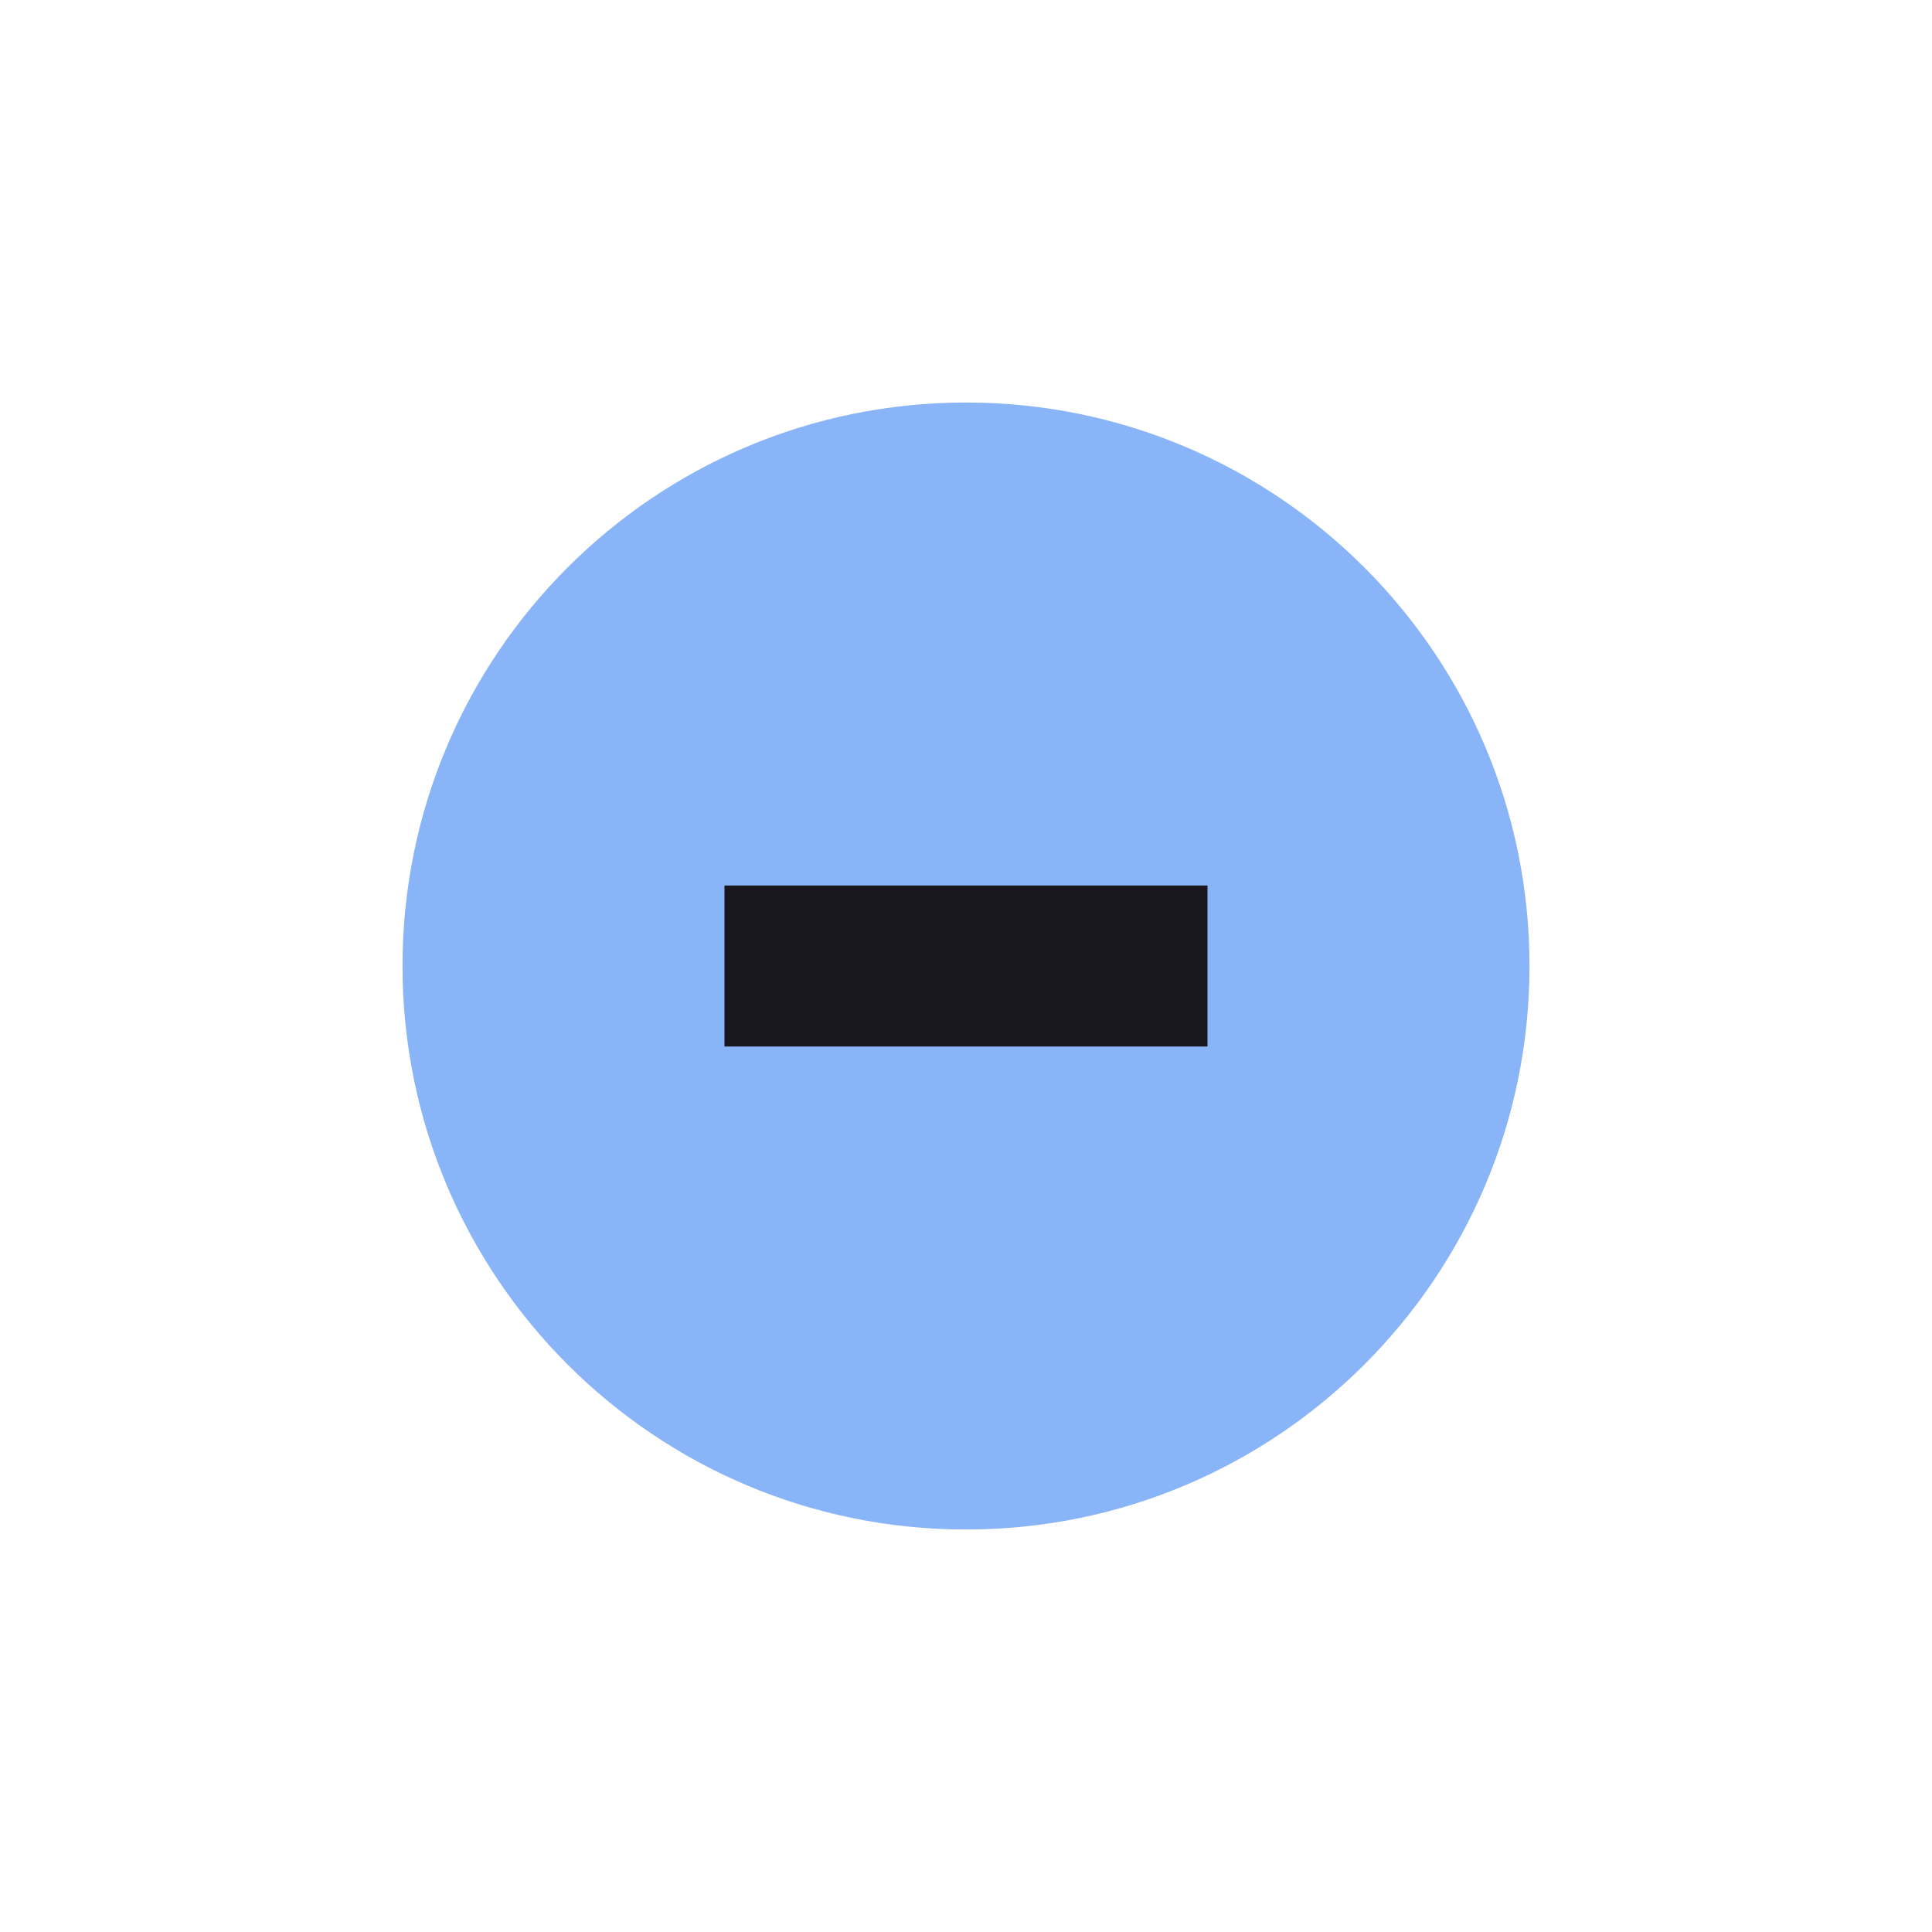
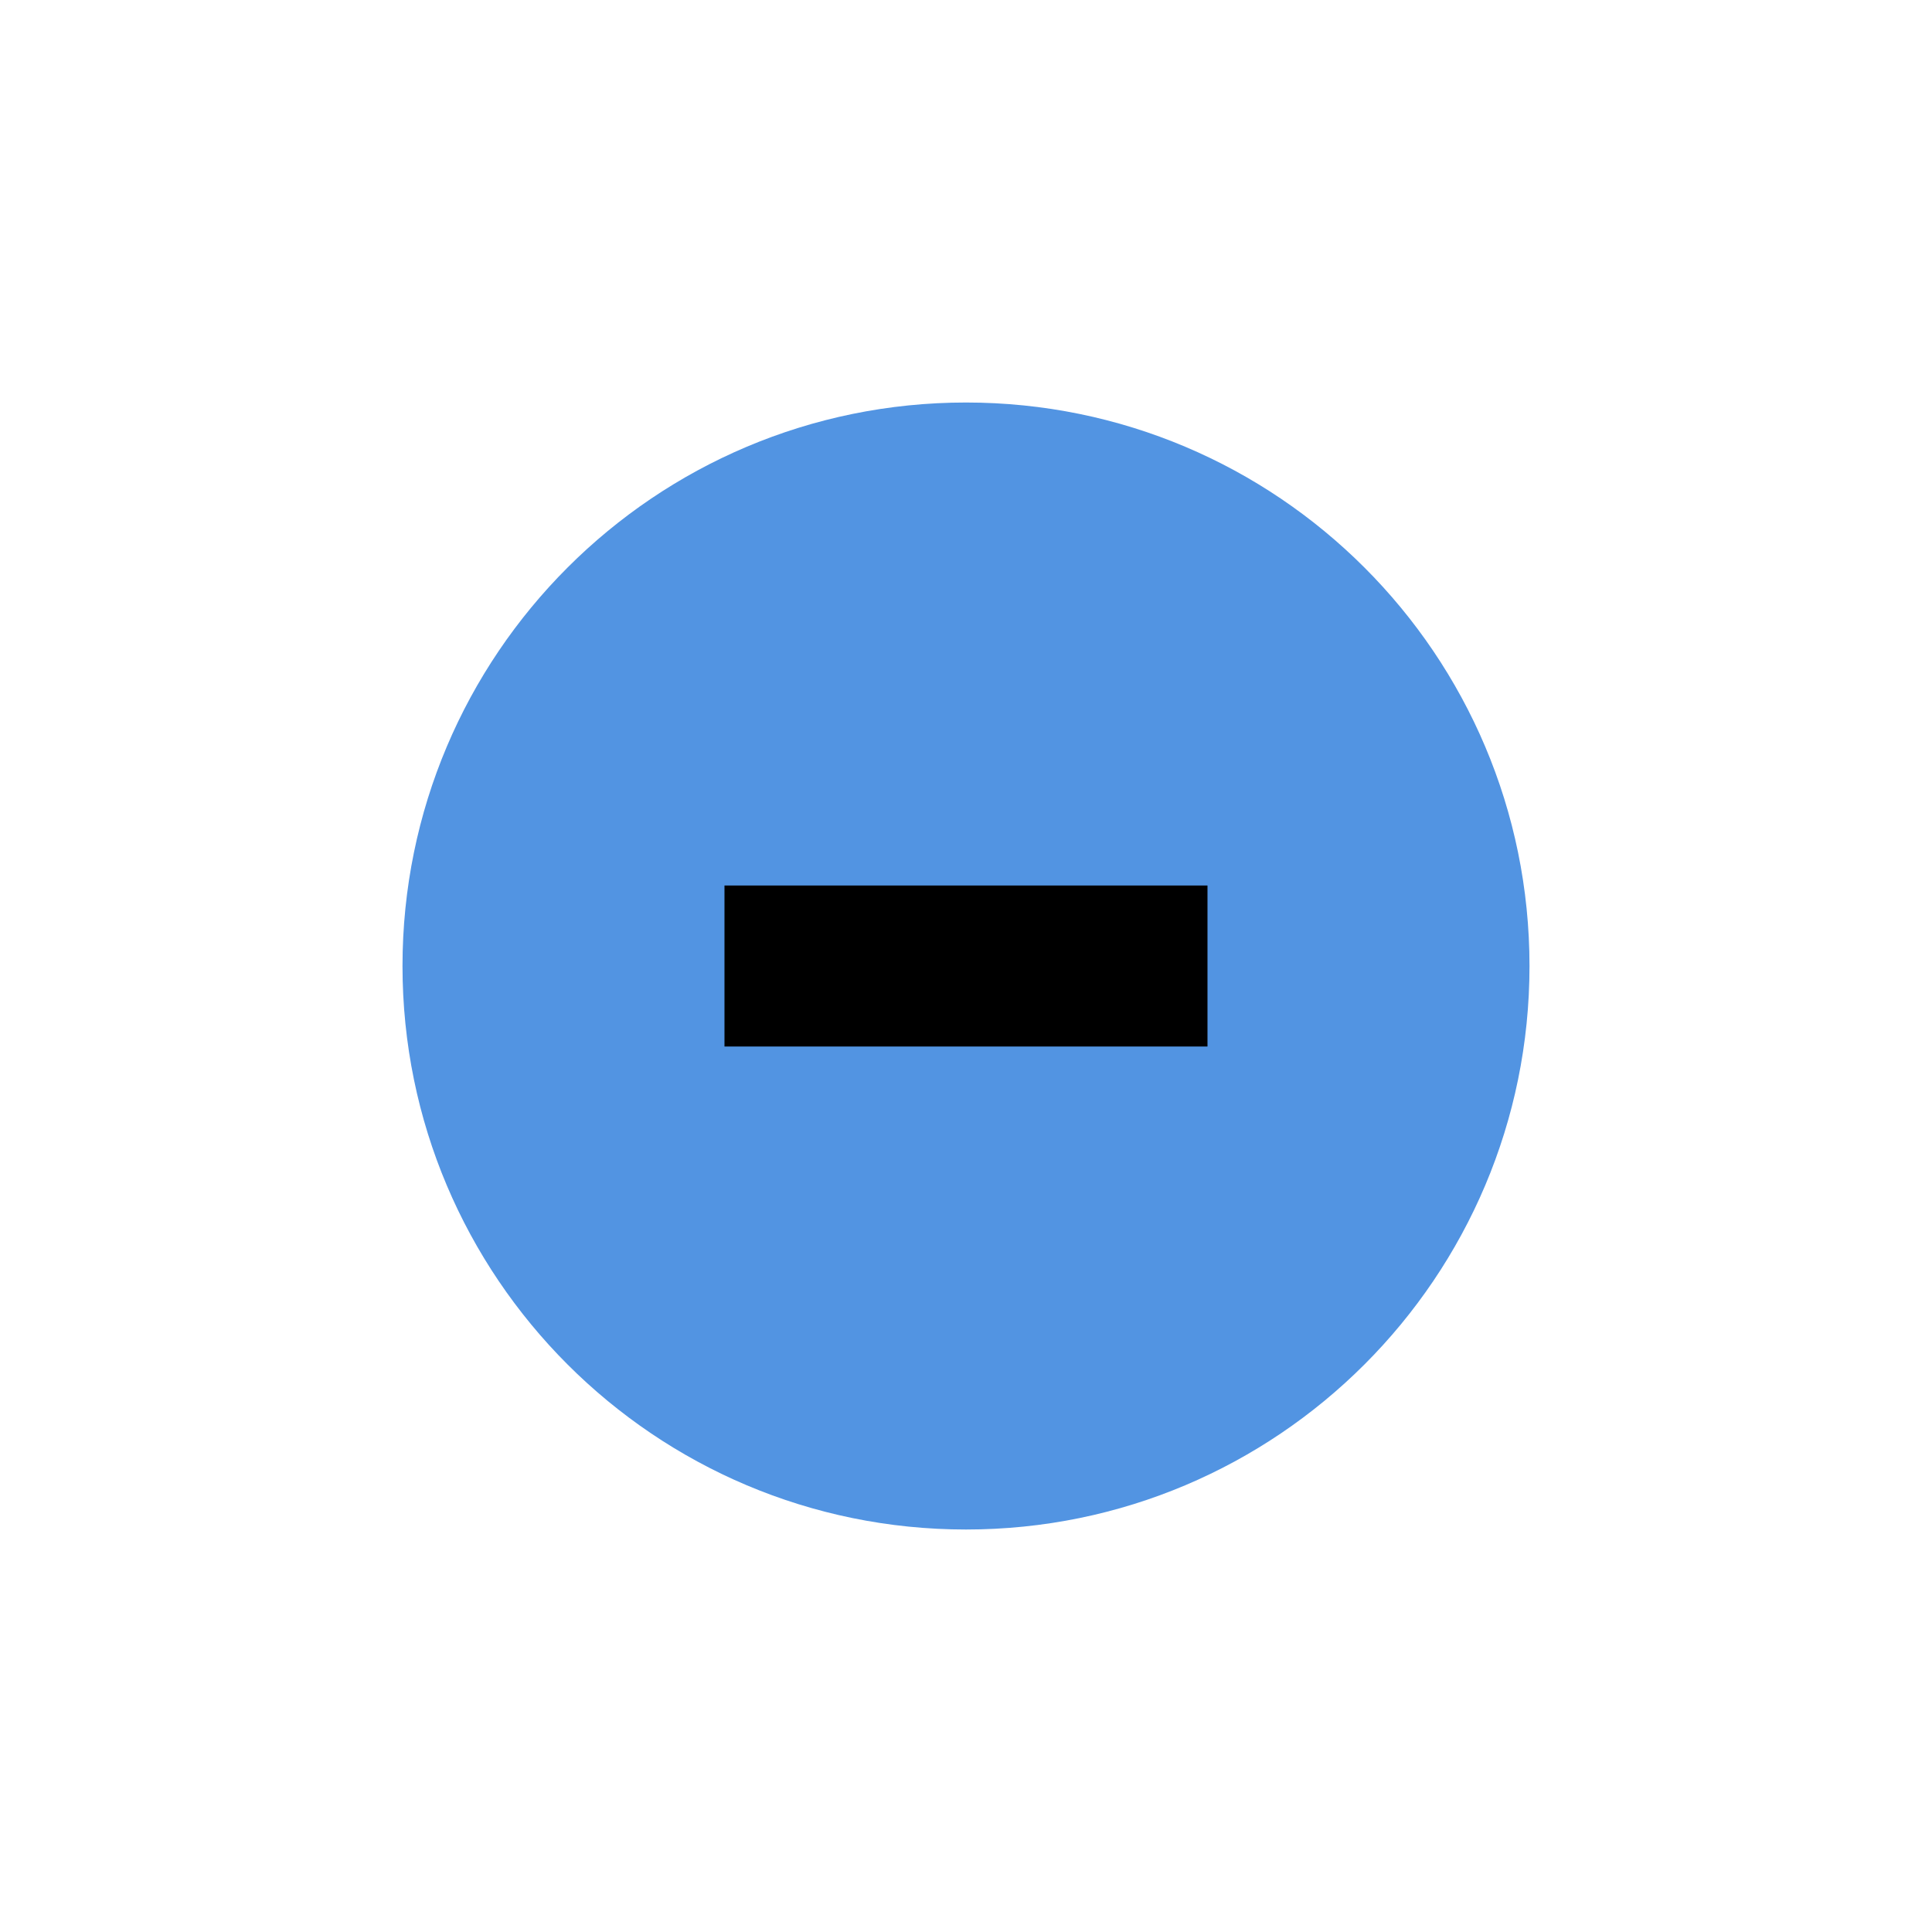
<svg xmlns="http://www.w3.org/2000/svg" xmlns:ns1="http://www.openswatchbook.org/uri/2009/osb" xmlns:xlink="http://www.w3.org/1999/xlink" width="24" height="24" id="svg4306" version="1.1" style="enable-background:new">
  <defs id="defs4308">
    <linearGradient id="selected_bg_color" ns1:paint="solid">
-       <stop style="stop-color:#8ab4f8;stop-opacity:1;" offset="0" id="stop4170" />
+       <stop style="stop-color:#5294e2;stop-opacity:1;" offset="0" id="stop4170" />
    </linearGradient>
    <linearGradient id="linearGradient3770">
      <stop style="stop-color:#000000;stop-opacity:0.628;" offset="0" id="stop3772" />
      <stop style="stop-color:#000000;stop-opacity:0.498;" offset="1" id="stop3774" />
    </linearGradient>
    <linearGradient id="linearGradient4882">
-       <stop style="stop-color:#17171d;stop-opacity:1;" offset="0" id="stop4884" />
-       <stop style="stop-color:#17171d;stop-opacity:0;" offset="1" id="stop4886" />
+       <stop style="stop-color:#000000;stop-opacity:1;" offset="0" id="stop4884" />
+       <stop style="stop-color:#000000;stop-opacity:0;" offset="1" id="stop4886" />
    </linearGradient>
    <linearGradient id="linearGradient3784-6">
-       <stop style="stop-color:#17171d;stop-opacity:0.216;" offset="0" id="stop3786-4" />
-       <stop style="stop-color:#17171d;stop-opacity:0;" offset="1" id="stop3788-6" />
+       <stop style="stop-color:#000000;stop-opacity:0.216;" offset="0" id="stop3786-4" />
+       <stop style="stop-color:#000000;stop-opacity:0;" offset="1" id="stop3788-6" />
    </linearGradient>
    <linearGradient id="linearGradient4892">
      <stop id="stop4894" offset="0" style="stop-color:#2f3a42;stop-opacity:1;" />
      <stop id="stop4896" offset="1" style="stop-color:#1d242a;stop-opacity:1;" />
    </linearGradient>
    <linearGradient id="linearGradient4882-4">
      <stop id="stop4884-9" offset="0" style="stop-color:#728495;stop-opacity:1;" />
      <stop id="stop4886-9" offset="1" style="stop-color:#617c95;stop-opacity:0;" />
    </linearGradient>
    <linearGradient xlink:href="#selected_bg_color" id="linearGradient4172" x1="1376" y1="248" x2="1376" y2="262" gradientUnits="userSpaceOnUse" />
  </defs>
  <g id="layer1" transform="translate(0,-1028.362)">
    <g style="display:inline" id="titlebutton-min-active-dark" transform="translate(-379,1218)">
      <g id="g4909-1-2-0" style="display:inline;opacity:1" transform="translate(-882,-432.6378)">
        <g transform="translate(-161,0)" style="display:inline;opacity:1" id="g4490-3-6-1-4-1-6">
          <g id="g4092-0-7-2-0-0-94-2" style="display:inline" transform="translate(58,0)">
            <circle r="7" cy="255" cx="1376" style="fill:url(#linearGradient4172);fill-opacity:1;stroke:none;stroke-width:0;stroke-linecap:butt;stroke-linejoin:miter;stroke-miterlimit:4;stroke-dasharray:none;stroke-dashoffset:0;stroke-opacity:1" id="path4068-7-3-0-3-6-8-3" />
          </g>
        </g>
        <g style="display:inline;opacity:1;fill:#c0e3ff;fill-opacity:1" id="g4834-9-3-8-5" transform="translate(1265,247)">
          <g transform="translate(-81.0002,-967)" style="display:inline;fill:#c0e3ff;fill-opacity:1" id="layer9-3-9-1-0-4" />
          <g transform="translate(-81.0002,-967)" id="layer10-4-0-5-8-5" style="fill:#c0e3ff;fill-opacity:1" />
          <g transform="translate(-81.0002,-967)" id="layer11-2-5-2-6-8" style="fill:#c0e3ff;fill-opacity:1" />
          <g transform="translate(-81.0002,-967)" id="layer13-5-7-4-2-5" style="fill:#c0e3ff;fill-opacity:1" />
          <g transform="translate(-81.0002,-967)" id="layer14-6-2-3-2-9" style="fill:#c0e3ff;fill-opacity:1" />
          <g transform="translate(-81.0002,-967)" style="display:inline;fill:#c0e3ff;fill-opacity:1" id="layer15-52-0-6-6-6" />
          <g transform="translate(-81.0002,-967)" style="display:inline;fill:#c0e3ff;fill-opacity:1" id="g71291-3-4-6-0-6" />
          <g transform="translate(-81.0002,-967)" style="display:inline;fill:#c0e3ff;fill-opacity:1" id="g4953-8-6-8-7-4" />
          <g transform="translate(-81.0002,-967)" style="display:inline;fill:#c0e3ff;fill-opacity:1" id="layer12-45-3-7-96-7">
-             <path style="color:#000000;font-style:normal;font-variant:normal;font-weight:normal;font-stretch:normal;font-size:medium;line-height:normal;font-family:Sans;-inkscape-font-specification:Sans;text-indent:0;text-align:start;text-decoration:none;text-decoration-line:none;letter-spacing:normal;word-spacing:normal;text-transform:none;direction:ltr;block-progression:tb;writing-mode:lr-tb;baseline-shift:baseline;text-anchor:start;display:inline;overflow:visible;visibility:visible;fill:#17171d;fill-opacity:1;stroke:none;stroke-width:2;marker:none;enable-background:accumulate" id="rect9057-3-5-1-1" d="m 86,974 0,2 6,0 0,-2 z" />
+             <path style="color:#000000;font-style:normal;font-variant:normal;font-weight:normal;font-stretch:normal;font-size:medium;line-height:normal;font-family:Sans;-inkscape-font-specification:Sans;text-indent:0;text-align:start;text-decoration:none;text-decoration-line:none;letter-spacing:normal;word-spacing:normal;text-transform:none;direction:ltr;block-progression:tb;writing-mode:lr-tb;baseline-shift:baseline;text-anchor:start;display:inline;overflow:visible;visibility:visible;fill:#000000;fill-opacity:1;stroke:none;stroke-width:2;marker:none;enable-background:accumulate" id="rect9057-3-5-1-1" d="m 86,974 0,2 6,0 0,-2 z" />
          </g>
        </g>
      </g>
      <rect style="display:inline;opacity:1;fill:none;fill-opacity:1;stroke:none;stroke-width:1;stroke-linecap:butt;stroke-linejoin:miter;stroke-miterlimit:4;stroke-dasharray:none;stroke-dashoffset:0;stroke-opacity:0" id="rect17883-79-9-2-2" width="16" height="16" x="383" y="-185.638" />
    </g>
  </g>
</svg>
